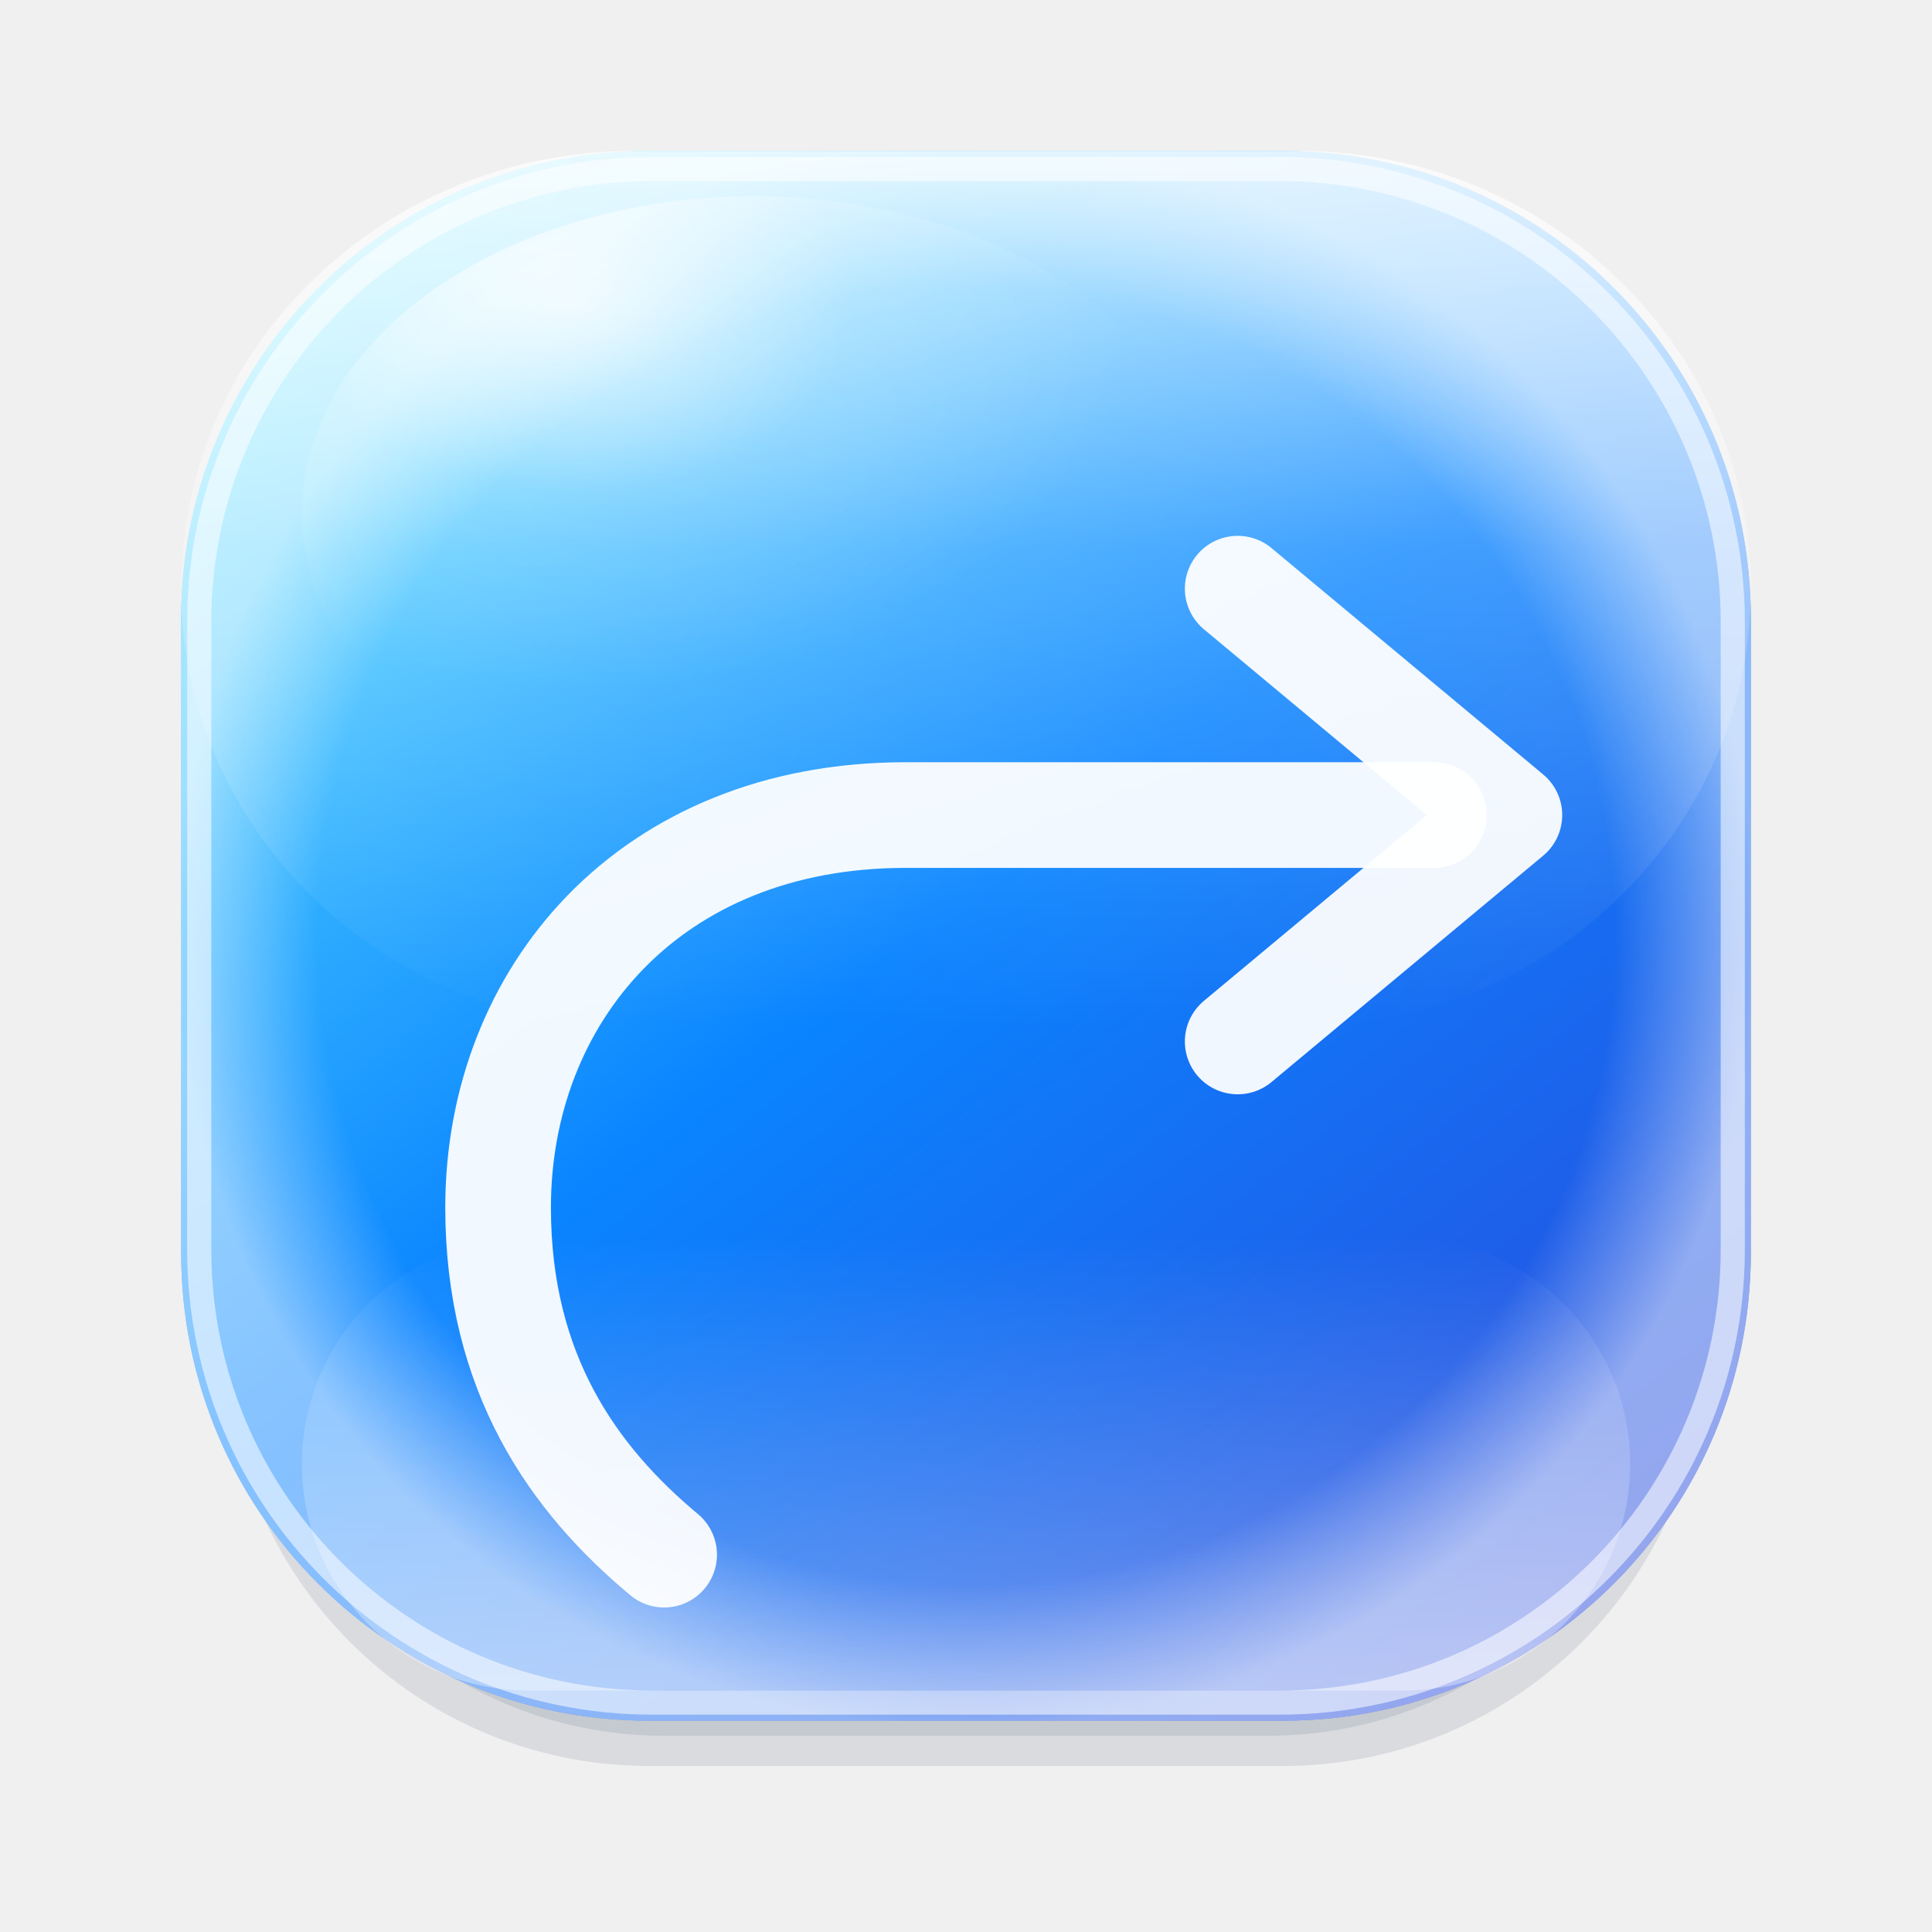
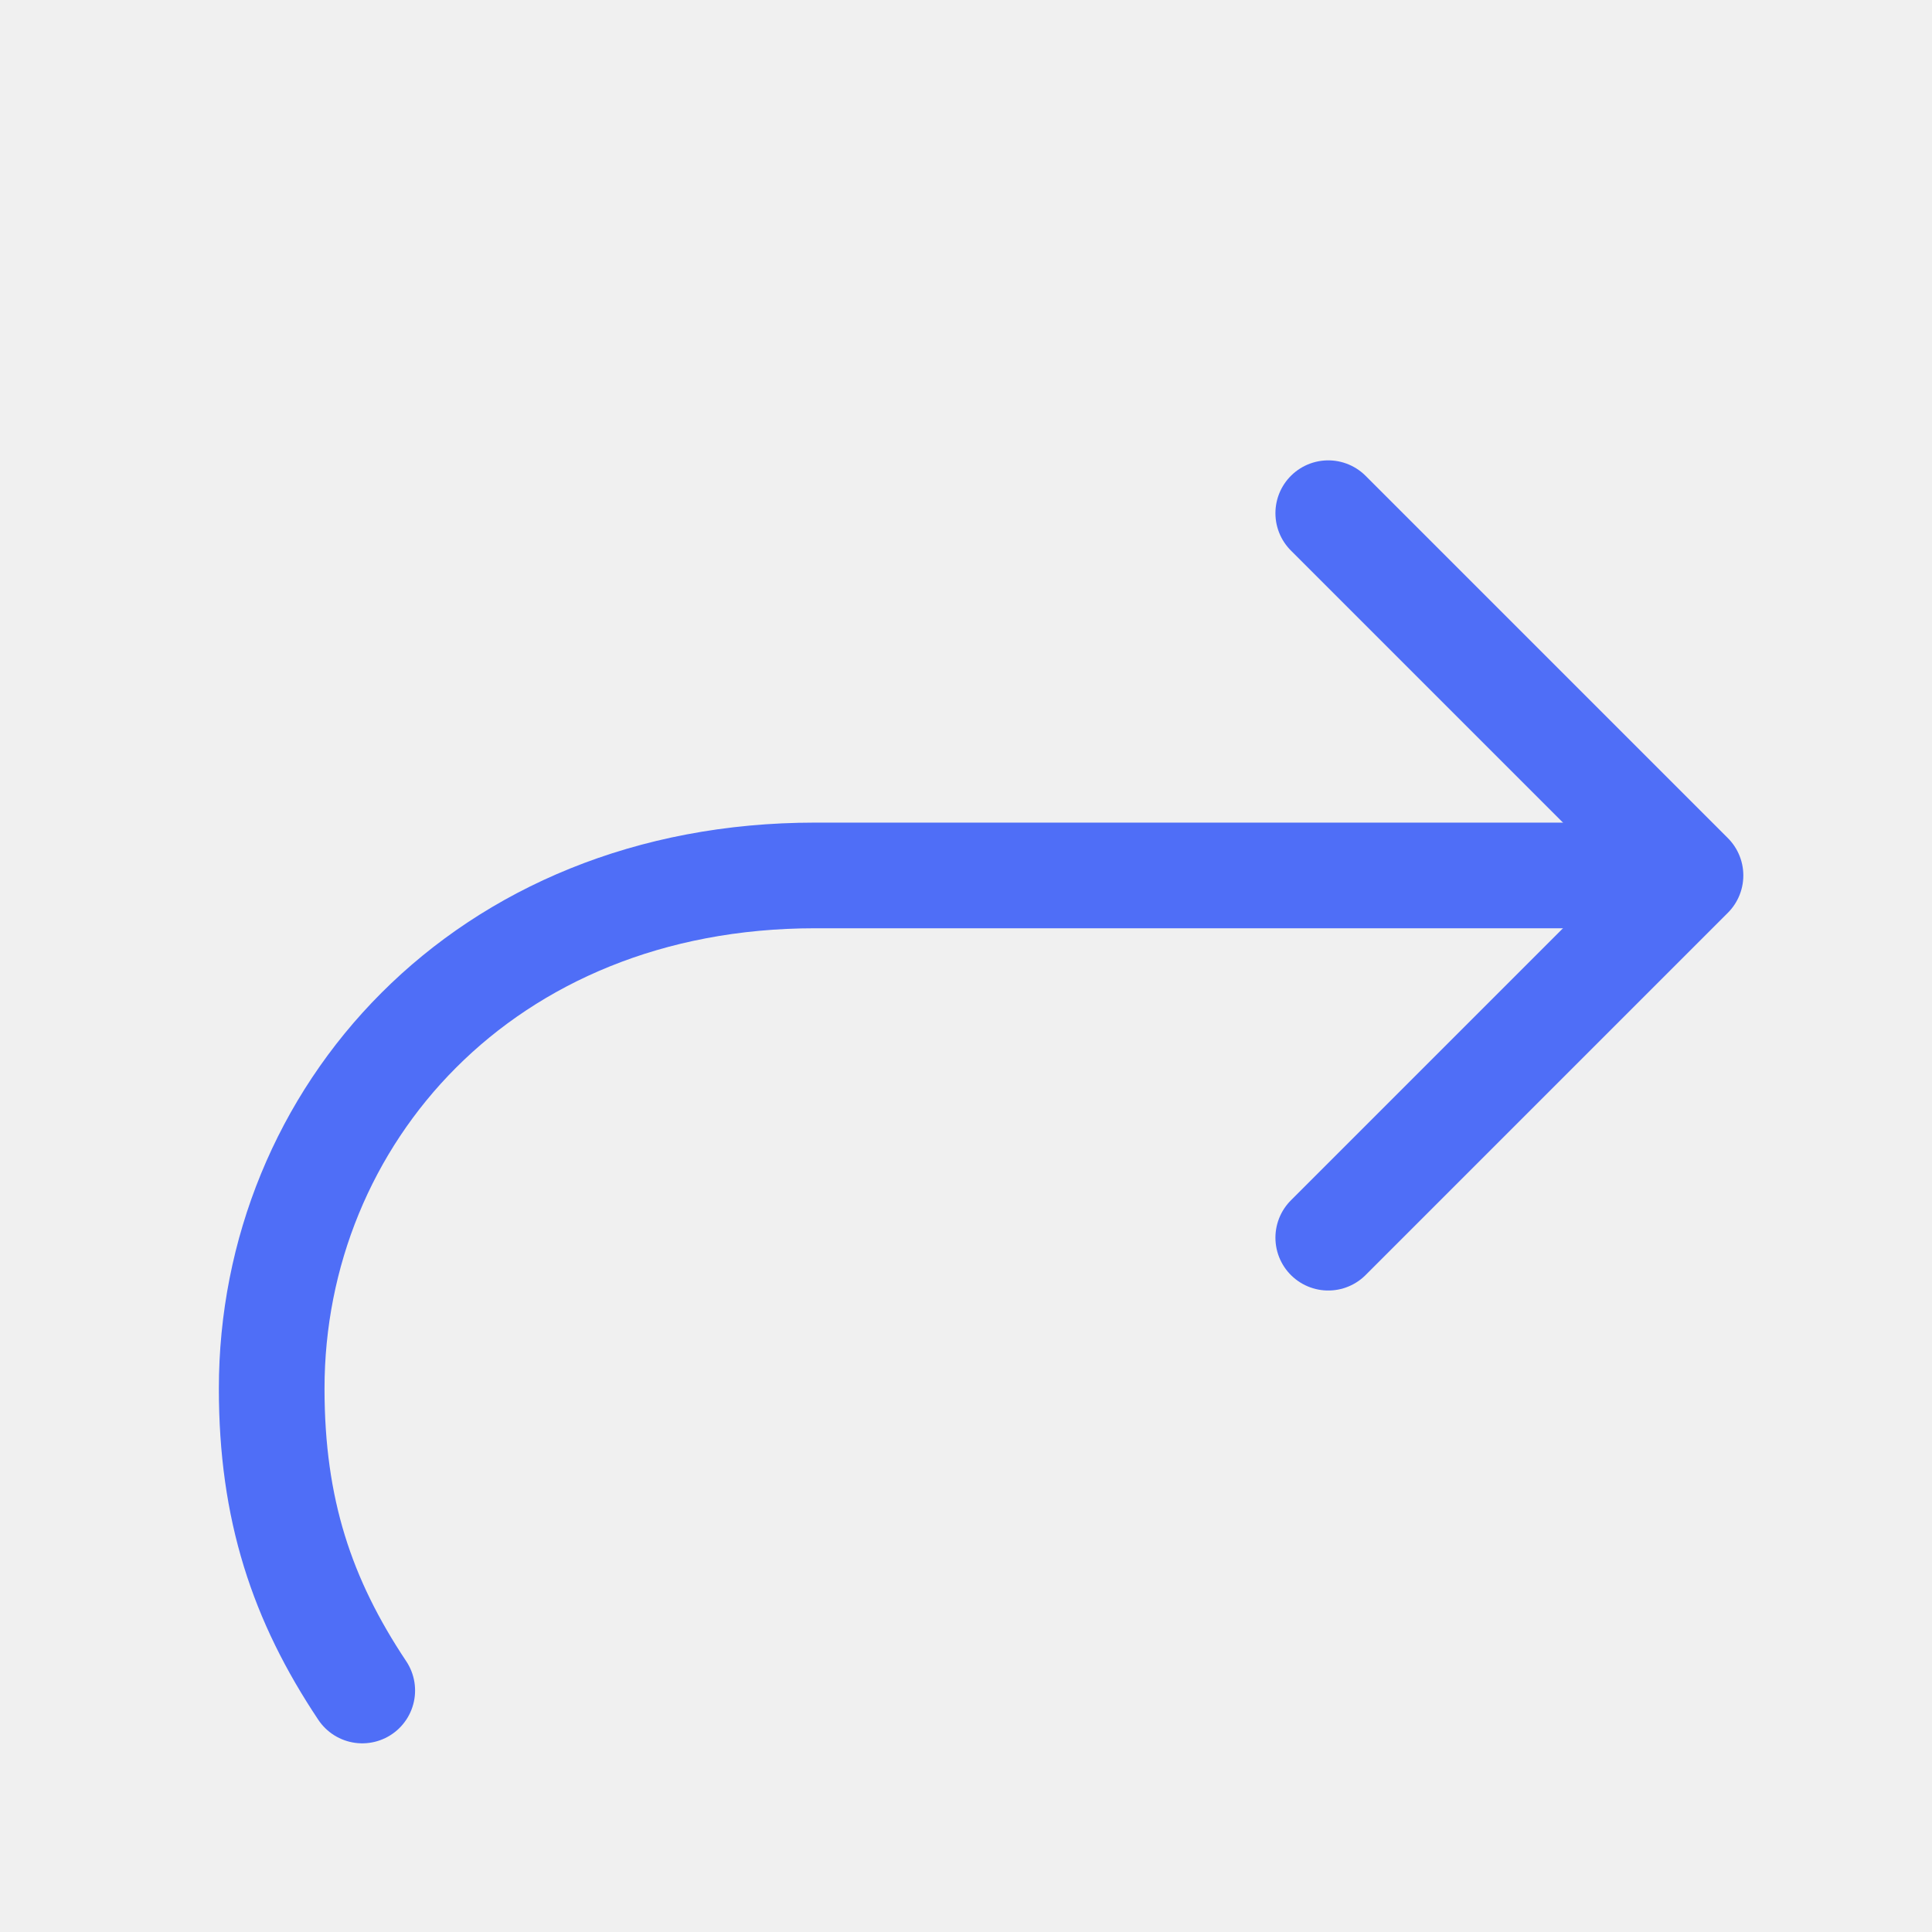
<svg xmlns="http://www.w3.org/2000/svg" width="128" height="128" viewBox="0 0 128 128">
  <defs>
-     <linearGradient id="bg" x1="0.12" y1="0" x2="0.9" y2="1">
-       <stop offset="0" stop-color="#62E8FF" />
-       <stop offset="0.48" stop-color="#0A84FF" />
-       <stop offset="1" stop-color="#2C45D9" />
+     <linearGradient id="wash" x1="0" y1="0" x2="0.35" y2="1">
+       <stop offset="0" stop-color="#EEF2FF" />
+       <stop offset="1" stop-color="#DCE4FE" />
    </linearGradient>
-     <linearGradient id="gloss" x1="0" y1="0" x2="0" y2="1">
-       <stop offset="0" stop-color="#FFFFFF" stop-opacity="0.72" />
-       <stop offset="0.45" stop-color="#FFFFFF" stop-opacity="0.22" />
-       <stop offset="1" stop-color="#FFFFFF" stop-opacity="0" />
-     </linearGradient>
-     <linearGradient id="bounce" x1="0" y1="1" x2="0" y2="0">
-       <stop offset="0" stop-color="#FFFFFF" stop-opacity="0.34" />
-       <stop offset="1" stop-color="#FFFFFF" stop-opacity="0" />
-     </linearGradient>
-     <radialGradient id="shine" cx="0.3" cy="0.16" r="0.62">
-       <stop offset="0" stop-color="#FFFFFF" stop-opacity="0.75" />
-       <stop offset="0.5" stop-color="#FFFFFF" stop-opacity="0.16" />
-       <stop offset="1" stop-color="#FFFFFF" stop-opacity="0" />
-     </radialGradient>
-     <linearGradient id="glass" x1="0.2" y1="0" x2="0.7" y2="1">
-       <stop offset="0" stop-color="#FFFFFF" stop-opacity="1" />
-       <stop offset="0.42" stop-color="#F2F7FF" stop-opacity="0.99" />
-       <stop offset="1" stop-color="#C8DAF5" stop-opacity="0.97" />
-     </linearGradient>
-     <linearGradient id="glass2" x1="0" y1="0" x2="1" y2="1">
-       <stop offset="0" stop-color="#FFFFFF" stop-opacity="0.75" />
-       <stop offset="1" stop-color="#FFFFFF" stop-opacity="0.18" />
-     </linearGradient>
-     <radialGradient id="rim" cx="0.5" cy="0.5" r="0.5">
-       <stop offset="0.82" stop-color="#FFFFFF" stop-opacity="0" />
-       <stop offset="1" stop-color="#FFFFFF" stop-opacity="0.5" />
-     </radialGradient>
  </defs>
-   <rect x="17" y="21" width="94" height="94" rx="27" fill="#0E1E4A" opacity="0.10" />
-   <rect x="15" y="19" width="98" height="98" rx="28" fill="#0E1E4A" opacity="0.10" />
-   <rect x="12" y="10" width="104" height="104" rx="31" fill="url(#bg)" />
-   <rect x="12" y="10" width="104" height="104" rx="31" fill="url(#rim)" />
-   <rect x="13.2" y="11.2" width="101.6" height="101.6" rx="30" fill="none" stroke="#FFFFFF" stroke-opacity="0.55" stroke-width="1.6" />
-   <rect x="12" y="10" width="104" height="58" rx="30" fill="url(#gloss)" />
-   <rect x="20" y="82" width="88" height="30" rx="15" fill="url(#bounce)" />
-   <ellipse cx="50" cy="34" rx="30" ry="21" fill="url(#shine)" />
-   <path d="M82 39 L100 54 L82 69" fill="none" stroke="#FFFFFF" stroke-opacity="0.94" stroke-width="7" stroke-linecap="round" stroke-linejoin="round" />
-   <path d="M95 54 H60 C43 54 33 66 33 80 C33 91 38 98 44 103" fill="none" stroke="#FFFFFF" stroke-opacity="0.94" stroke-width="7" stroke-linecap="round" stroke-linejoin="round" />
+   <g fill="none" stroke="#4F6EF7" stroke-width="7.0" stroke-linecap="round" stroke-linejoin="round">
+     <path d="M88 34 L112 58 L88 82" />
+     <path d="M110 58 H54 C32 58 18 74 18 92 C18 100 20 106 24 112" />
+   </g>
</svg>
